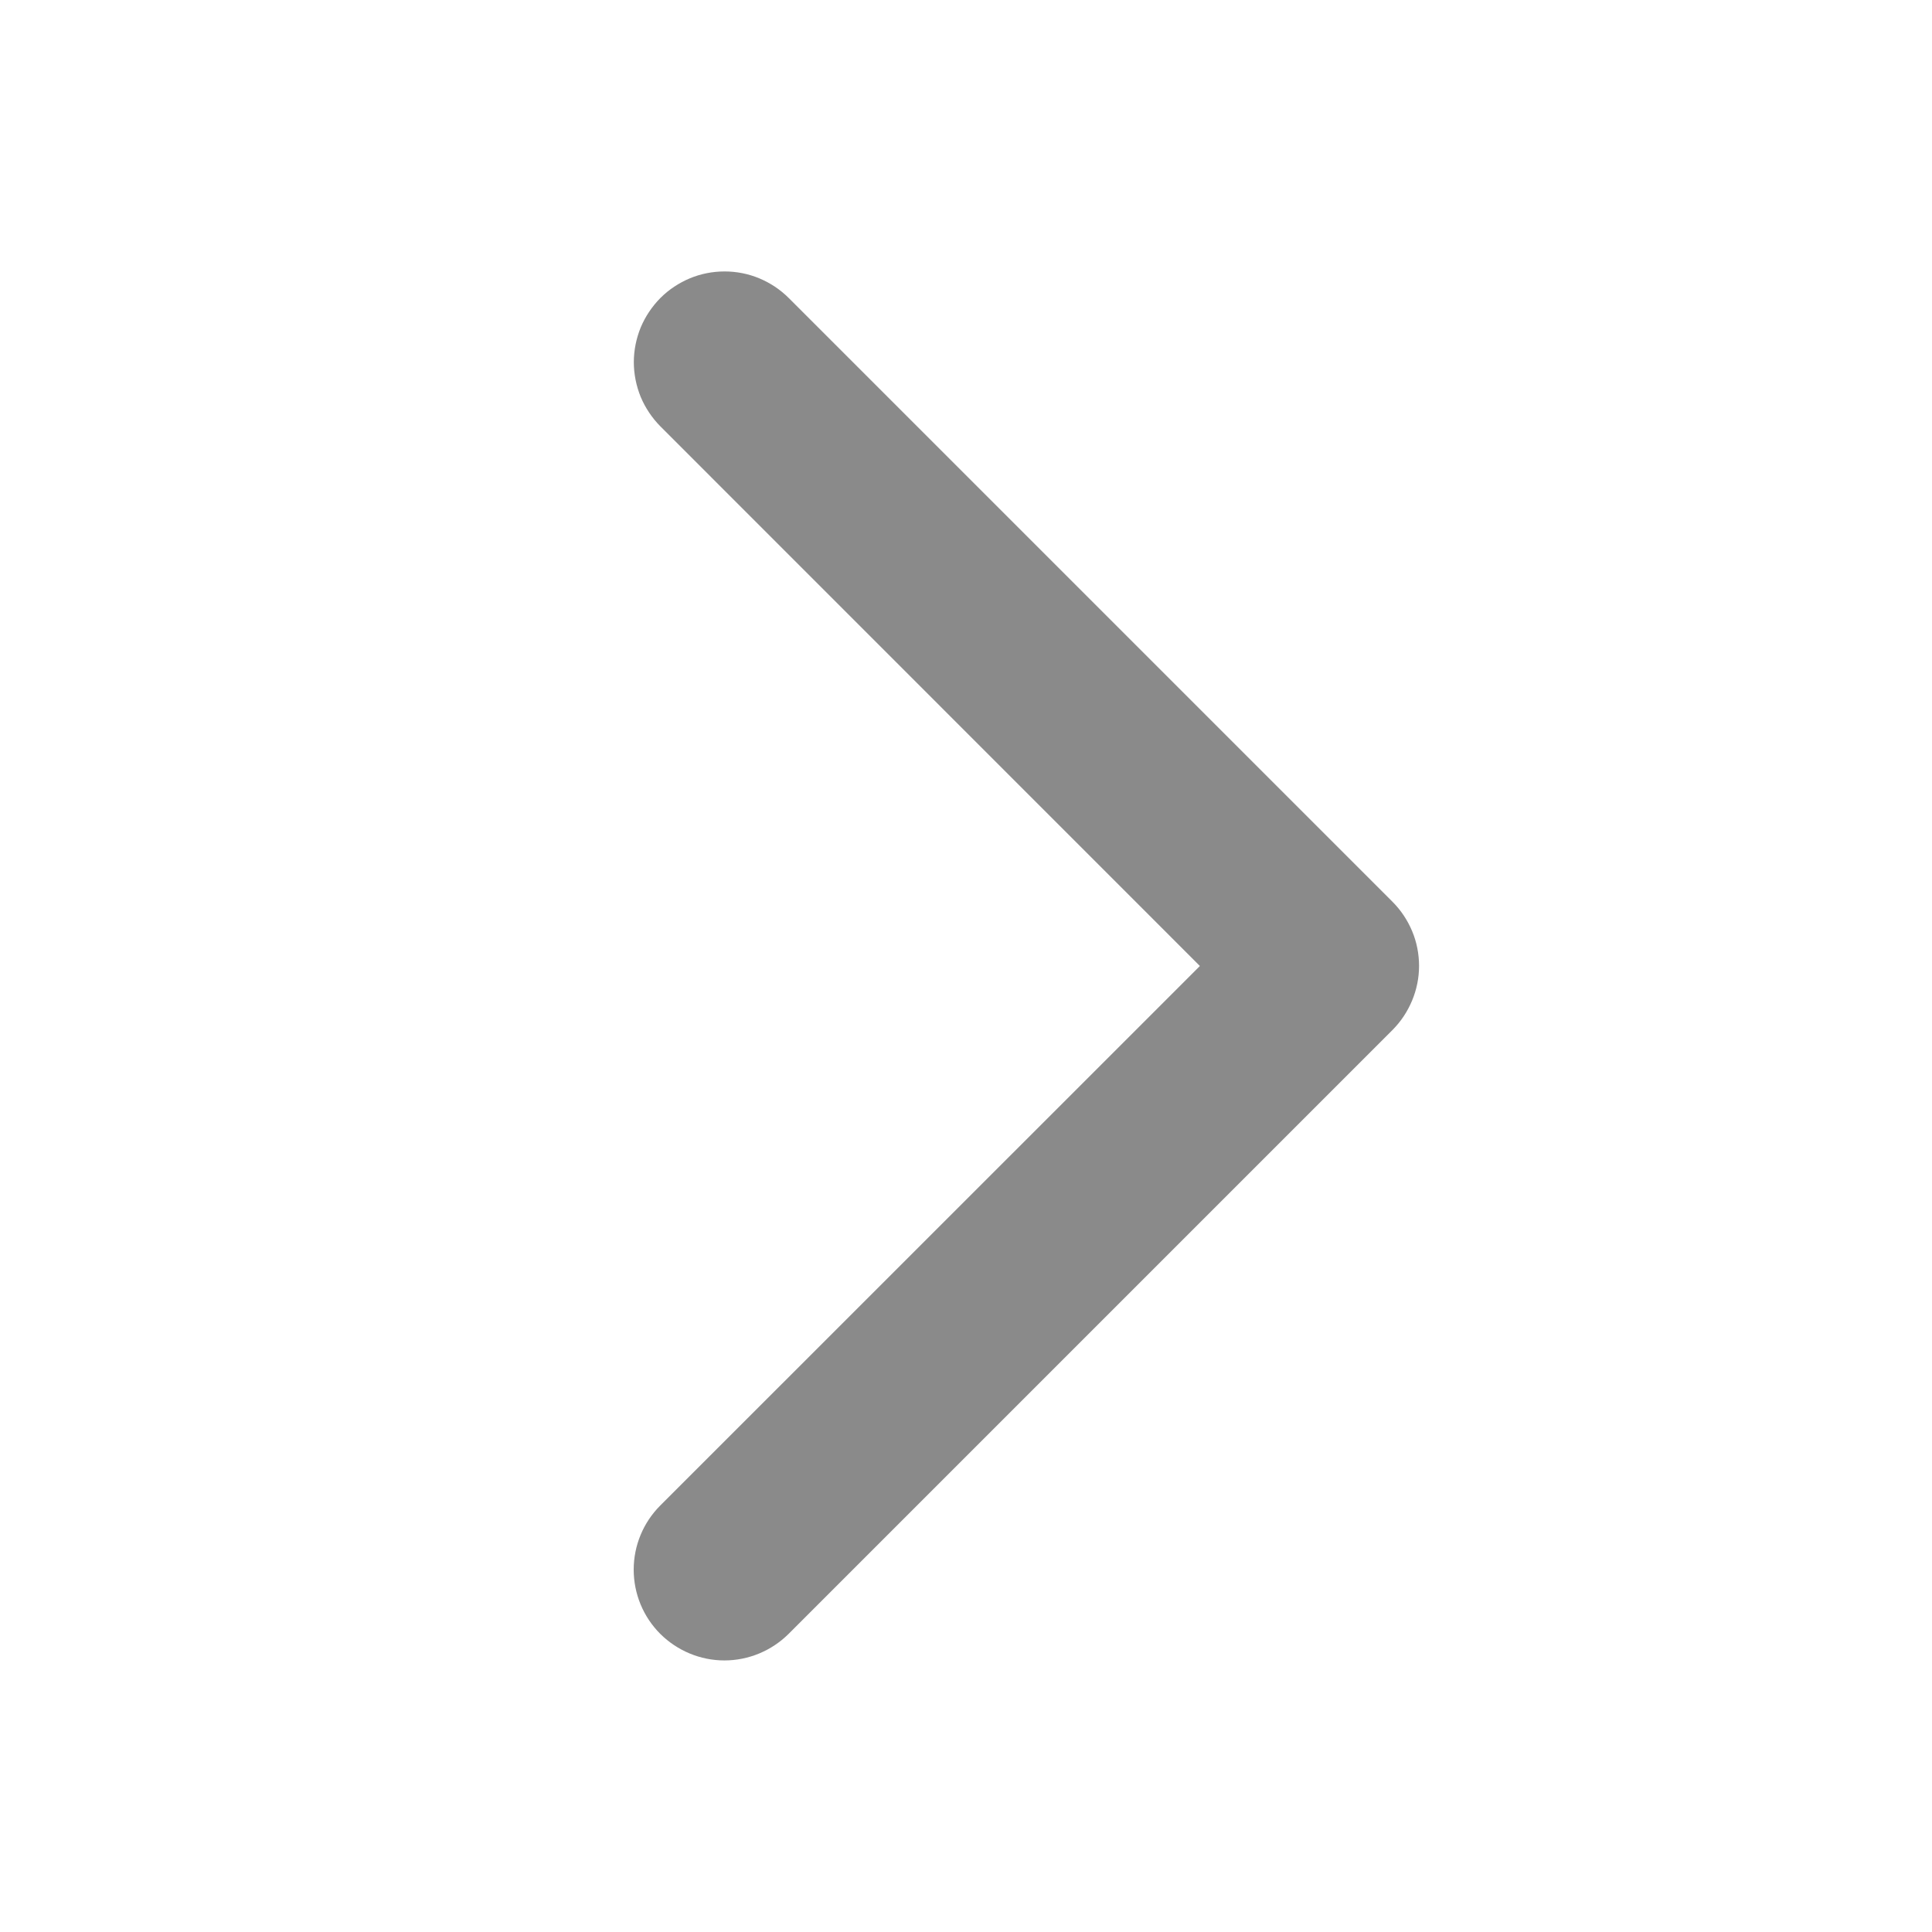
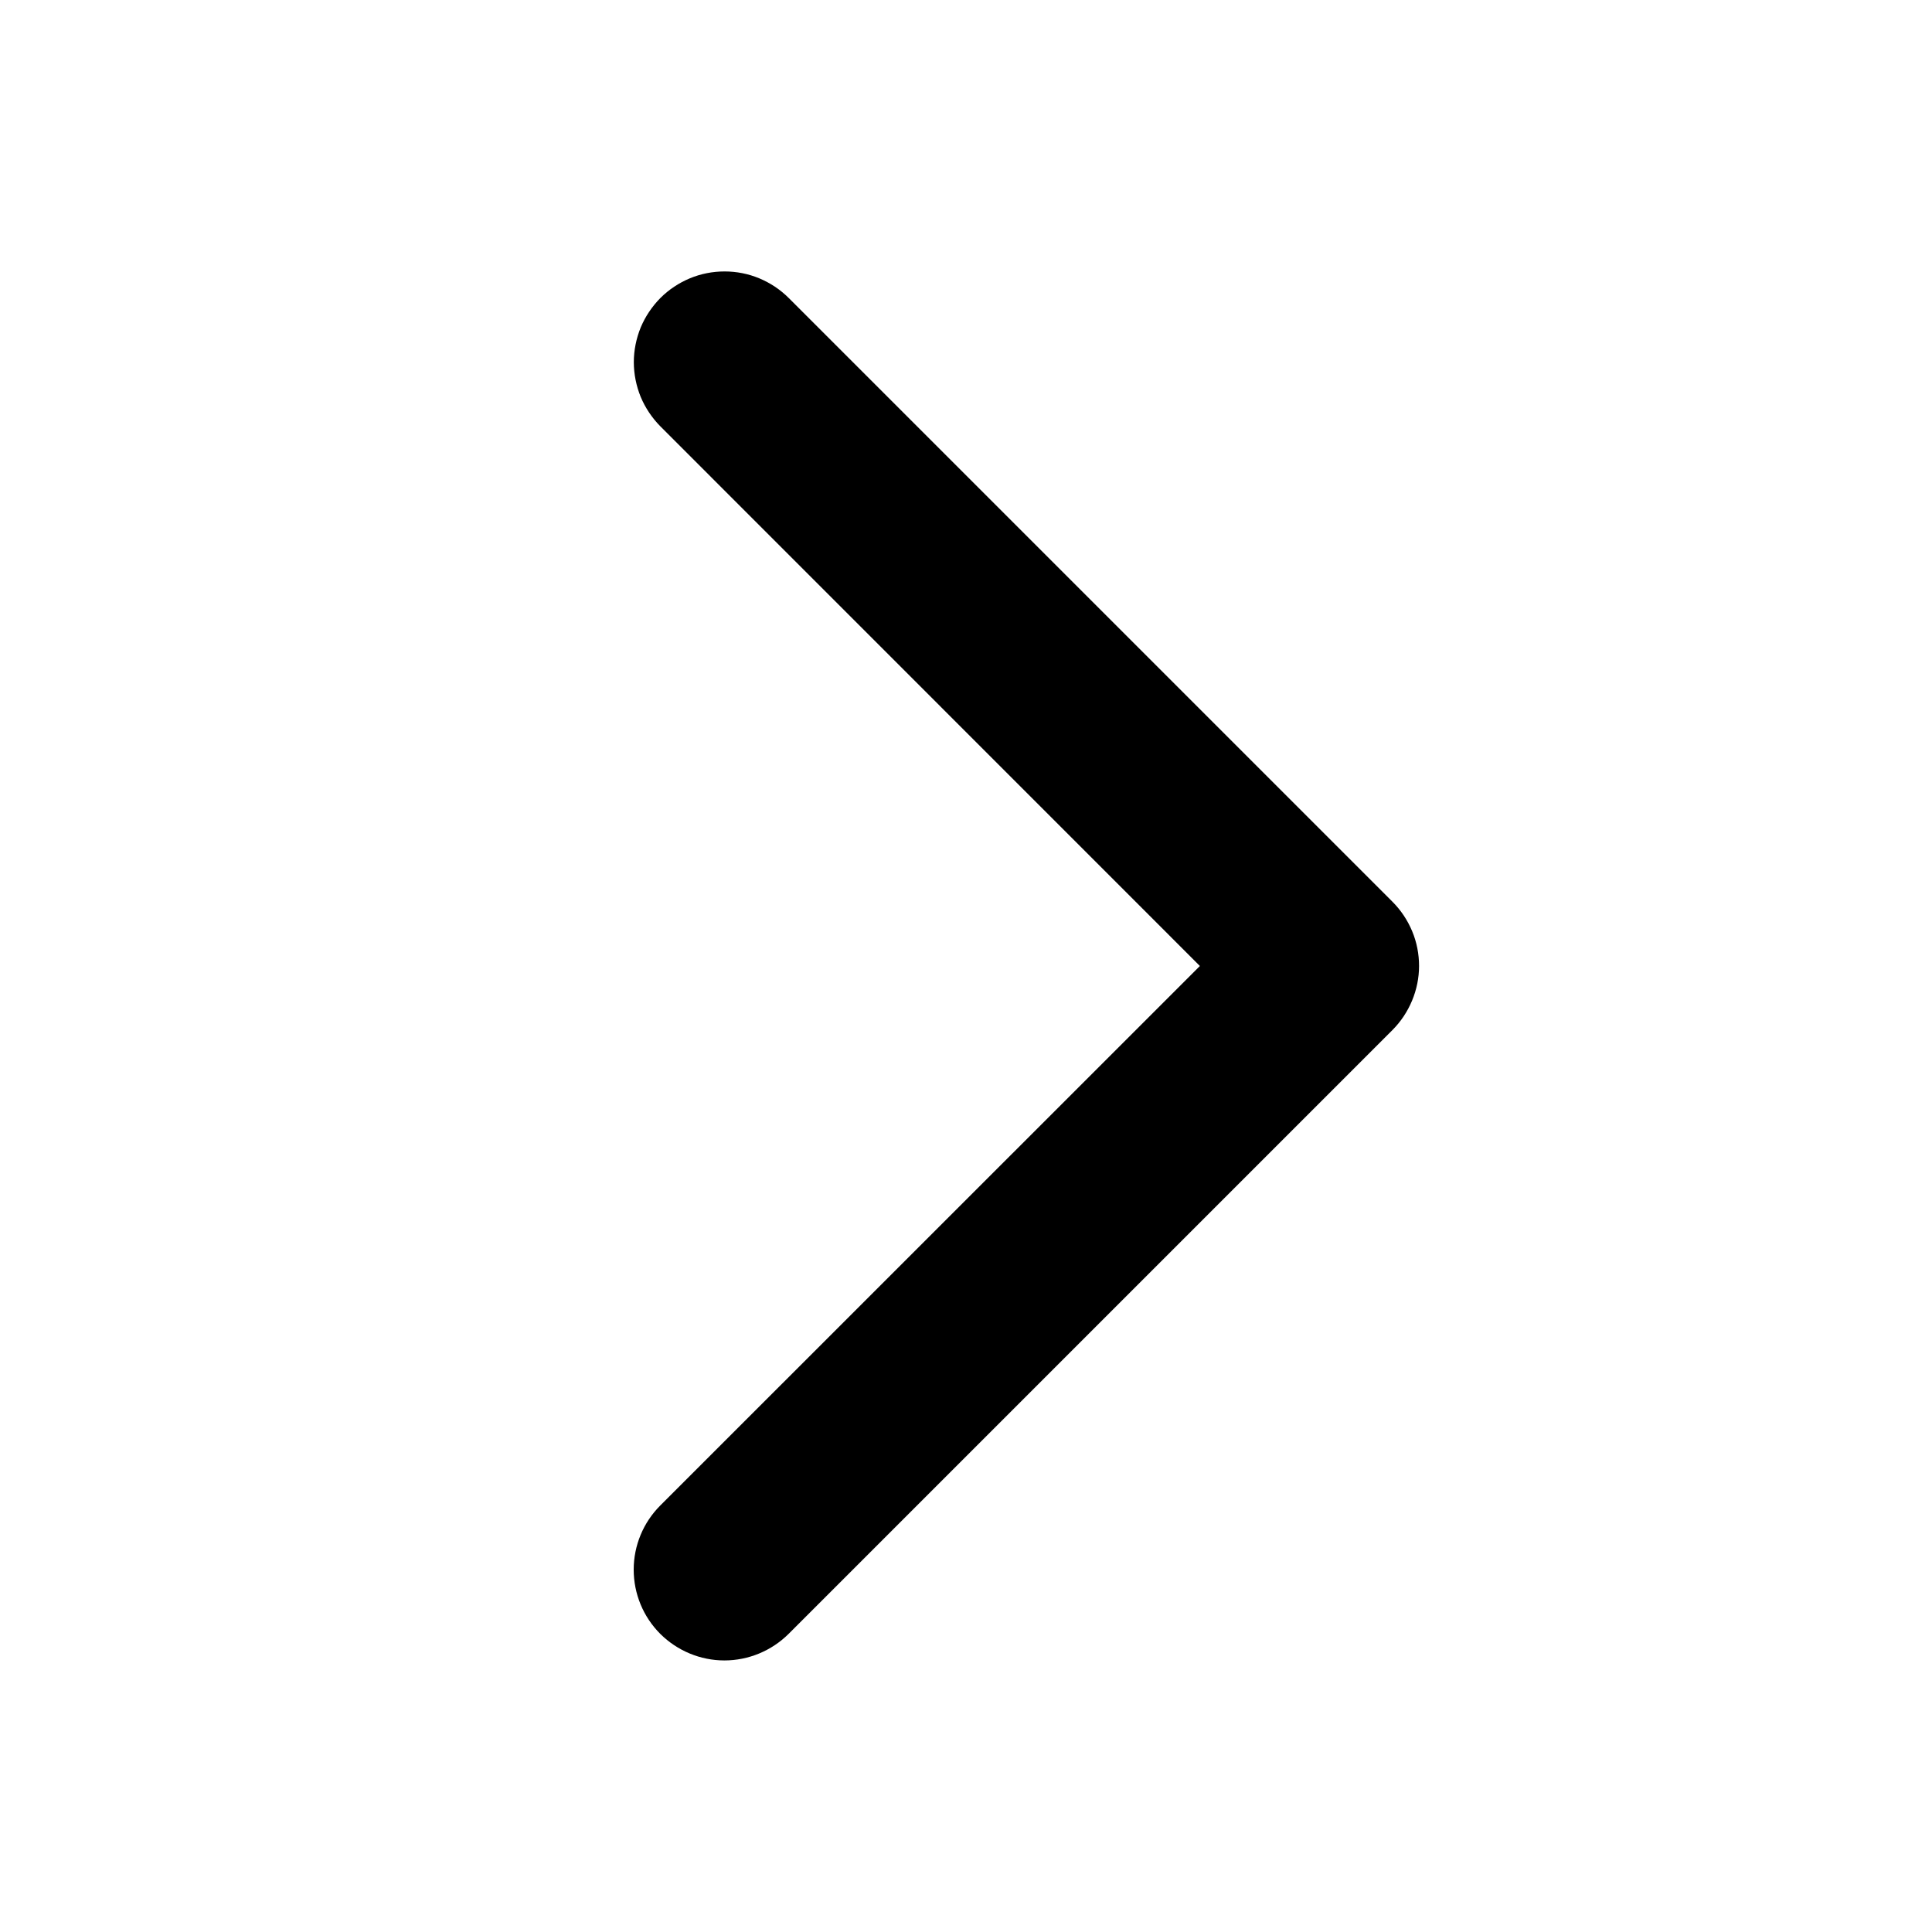
<svg xmlns="http://www.w3.org/2000/svg" width="16" height="16" viewBox="0 0 16 16" fill="none">
-   <path d="M11.531 8.531L6.531 13.531C6.39 13.671 6.199 13.751 5.999 13.751C5.8 13.751 5.609 13.671 5.468 13.531C5.327 13.39 5.248 13.199 5.248 12.999C5.248 12.8 5.327 12.609 5.468 12.468L9.937 8L5.469 3.531C5.4 3.461 5.344 3.378 5.306 3.287C5.269 3.196 5.249 3.098 5.249 2.999C5.249 2.901 5.269 2.803 5.306 2.712C5.344 2.621 5.4 2.538 5.469 2.468C5.539 2.398 5.622 2.343 5.713 2.305C5.804 2.267 5.902 2.248 6.001 2.248C6.099 2.248 6.197 2.267 6.288 2.305C6.379 2.343 6.462 2.398 6.532 2.468L11.532 7.468C11.602 7.538 11.657 7.621 11.695 7.712C11.733 7.803 11.752 7.901 11.752 8C11.752 8.098 11.732 8.196 11.694 8.287C11.656 8.378 11.601 8.461 11.531 8.531Z" fill="#8A8A8A" />
+   <path d="M11.531 8.531L6.531 13.531C6.39 13.671 6.199 13.751 5.999 13.751C5.8 13.751 5.609 13.671 5.468 13.531C5.327 13.39 5.248 13.199 5.248 12.999C5.248 12.8 5.327 12.609 5.468 12.468L9.937 8L5.469 3.531C5.4 3.461 5.344 3.378 5.306 3.287C5.269 3.196 5.249 3.098 5.249 2.999C5.249 2.901 5.269 2.803 5.306 2.712C5.344 2.621 5.4 2.538 5.469 2.468C5.539 2.398 5.622 2.343 5.713 2.305C5.804 2.267 5.902 2.248 6.001 2.248C6.099 2.248 6.197 2.267 6.288 2.305C6.379 2.343 6.462 2.398 6.532 2.468L11.532 7.468C11.602 7.538 11.657 7.621 11.695 7.712C11.733 7.803 11.752 7.901 11.752 8C11.752 8.098 11.732 8.196 11.694 8.287C11.656 8.378 11.601 8.461 11.531 8.531Z" fill="currentColor" />
</svg>
